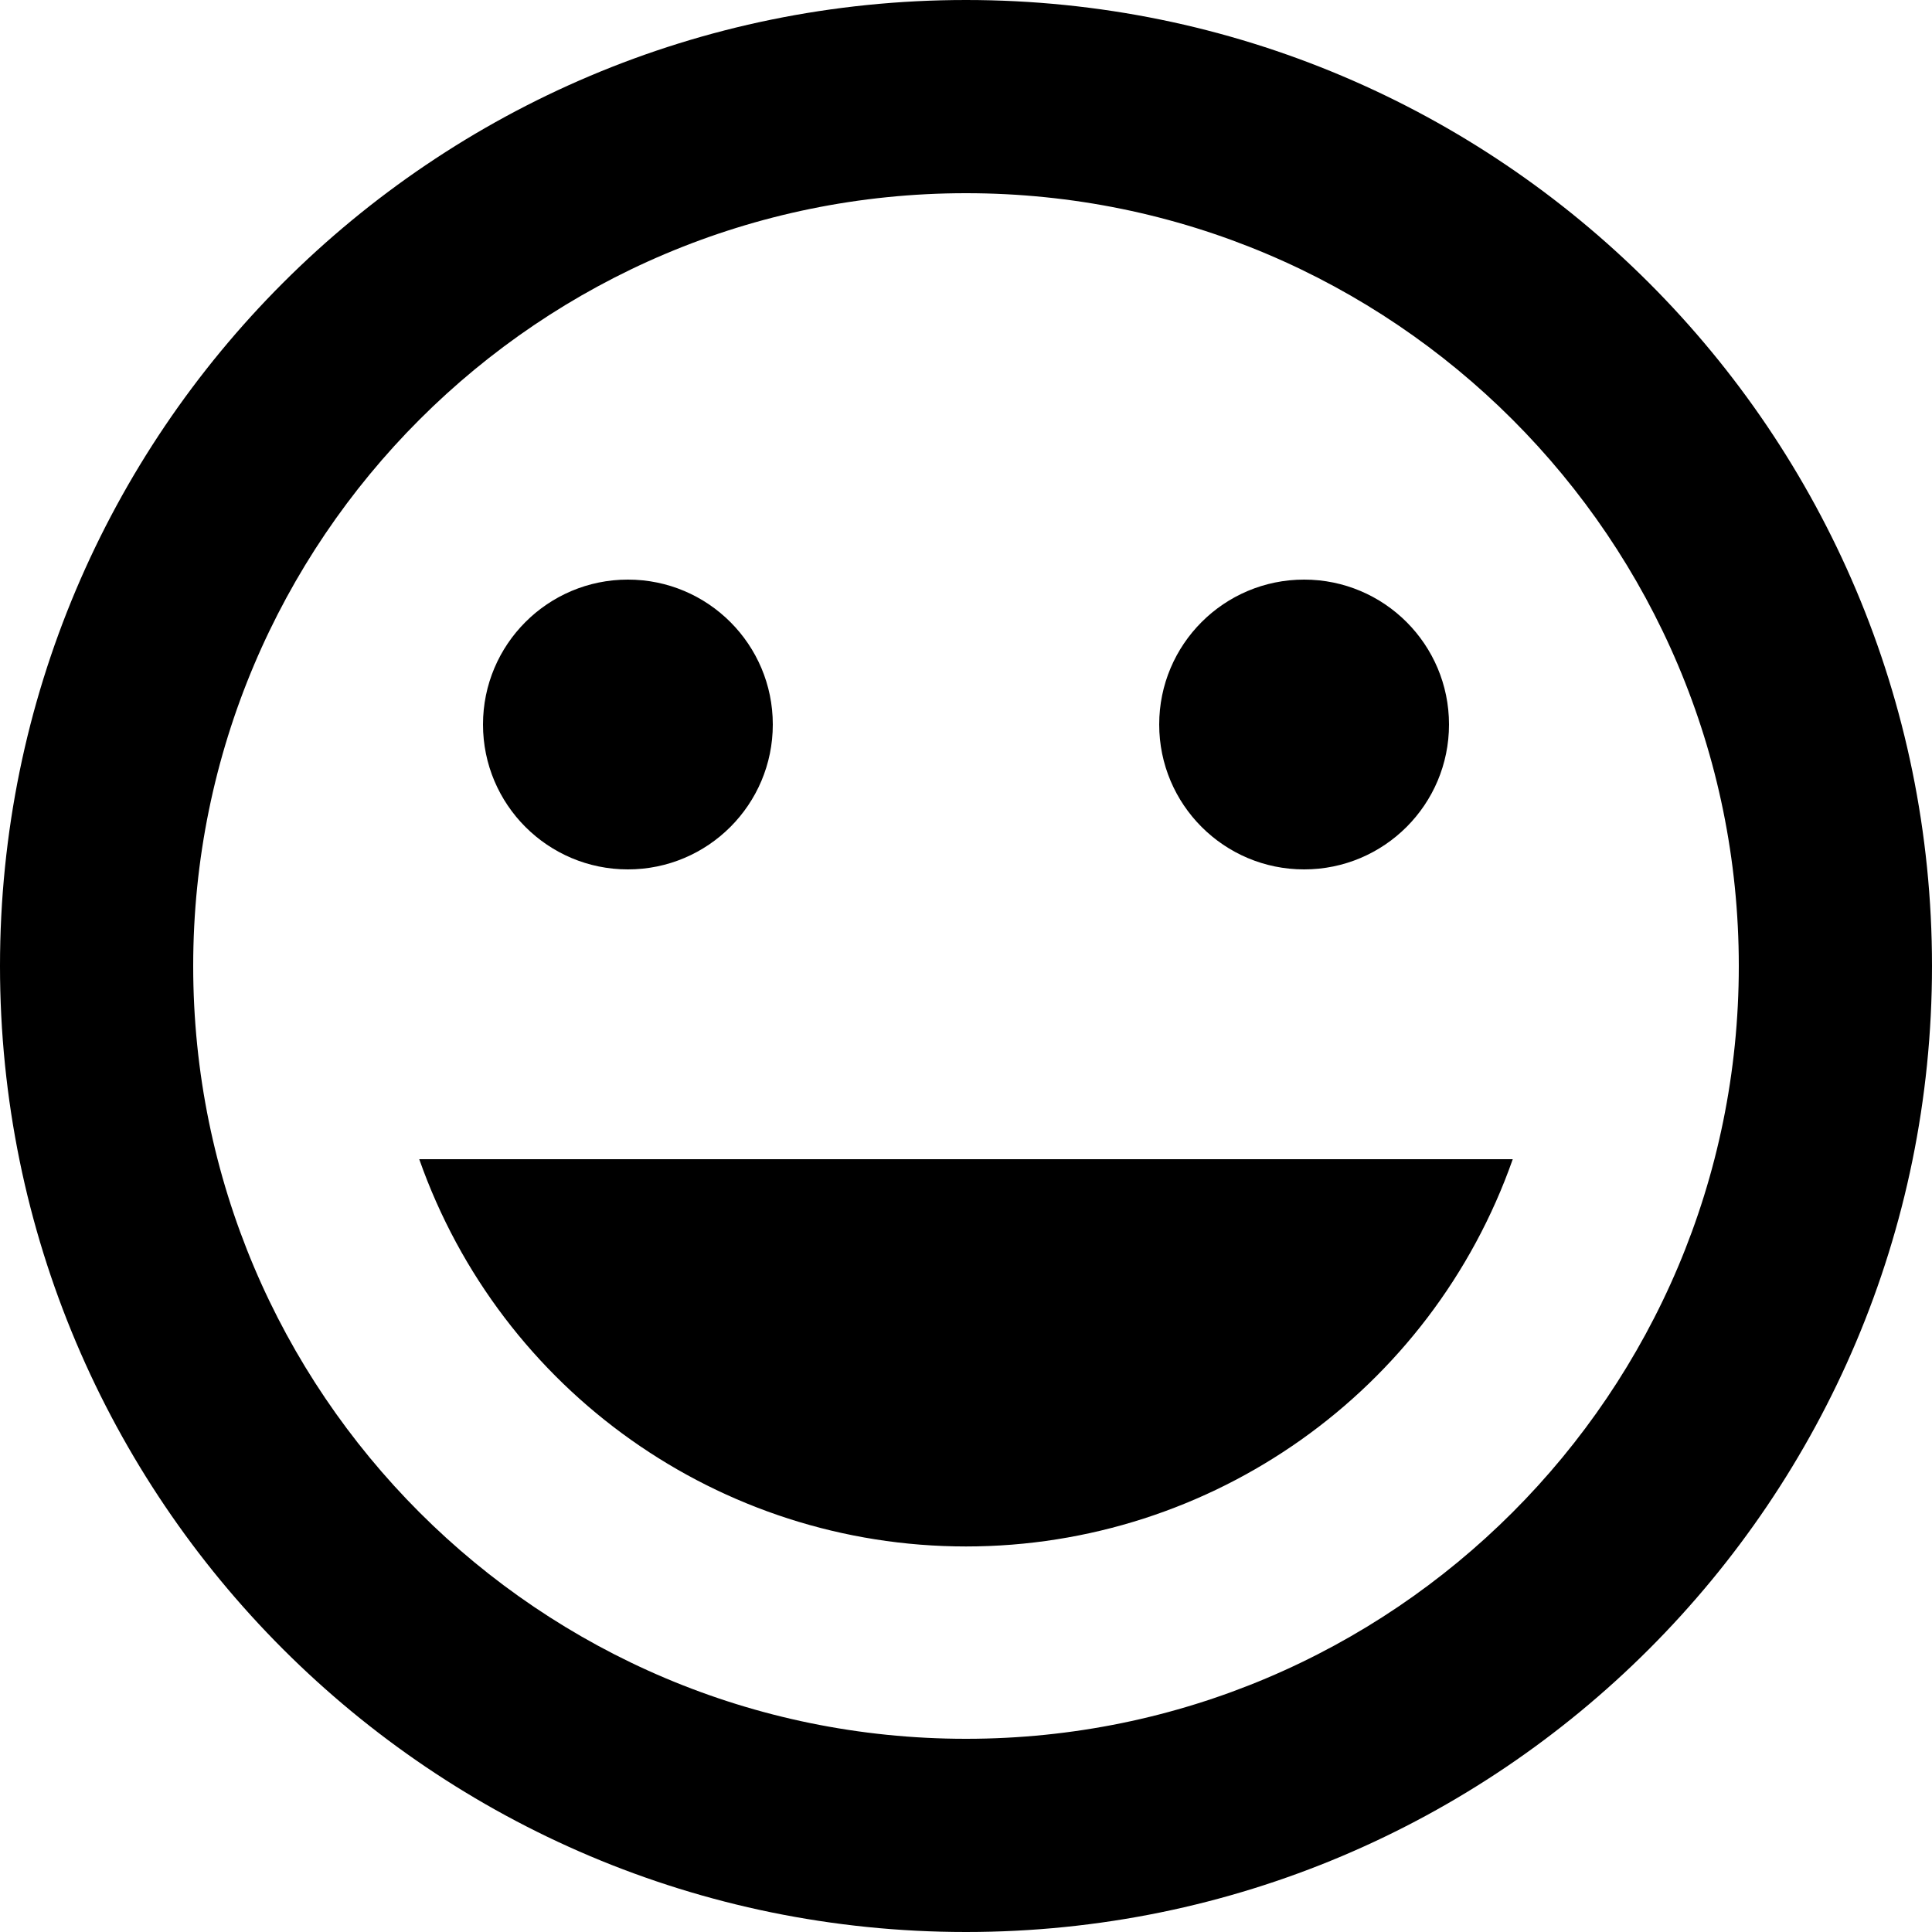
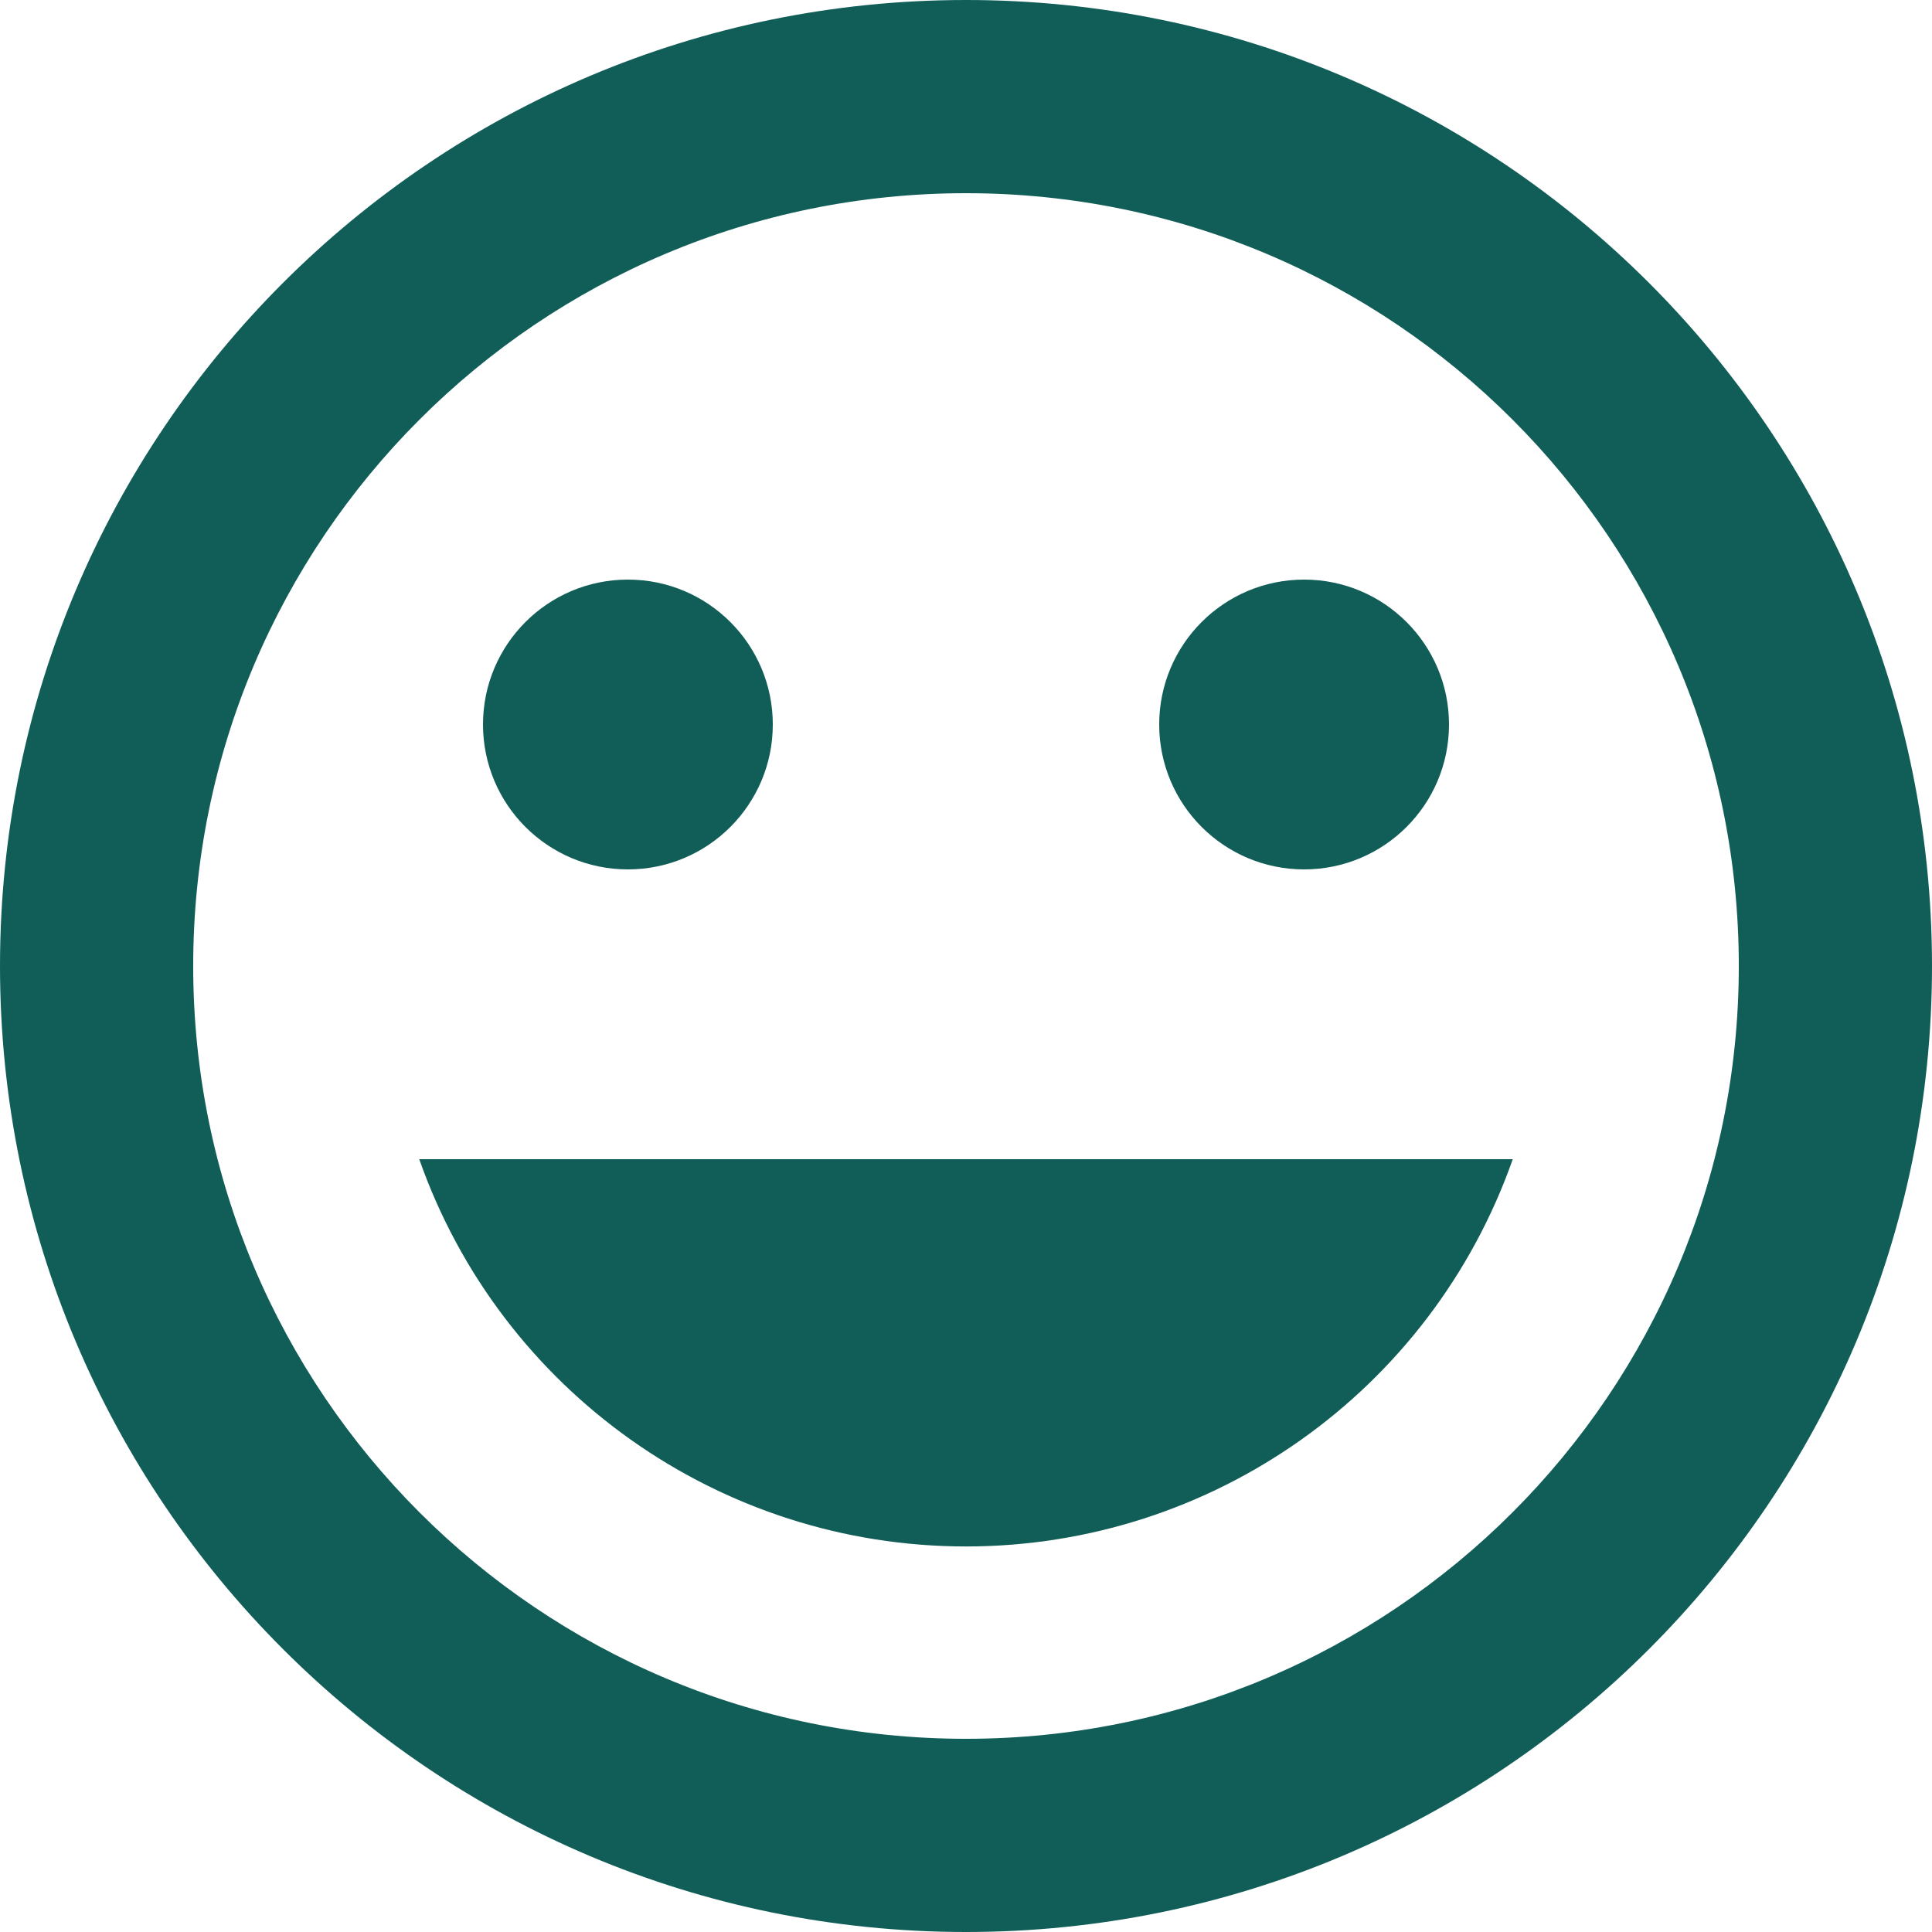
<svg xmlns="http://www.w3.org/2000/svg" viewBox="0 0 20 20">
-   <path d="M10 20a10 10 0 1 1 0-20 10 10 0 0 1 0 20zm0-2a8 8 0 1 0 0-16 8 8 0 0 0 0 16zM6.5 9a1.5 1.5 0 1 1 0-3 1.5 1.5 0 0 1 0 3zm7 0a1.5 1.5 0 1 1 0-3 1.5 1.5 0 0 1 0 3zm2.16 3a6 6 0 0 1-11.32 0h11.32z" />
+   <path fill="#115e59" d="M10 20a10 10 0 1 1 0-20 10 10 0 0 1 0 20zm0-2a8 8 0 1 0 0-16 8 8 0 0 0 0 16zM6.5 9a1.5 1.5 0 1 1 0-3 1.5 1.5 0 0 1 0 3zm7 0a1.5 1.5 0 1 1 0-3 1.5 1.5 0 0 1 0 3zm2.16 3a6 6 0 0 1-11.32 0h11.32z" />
</svg>
